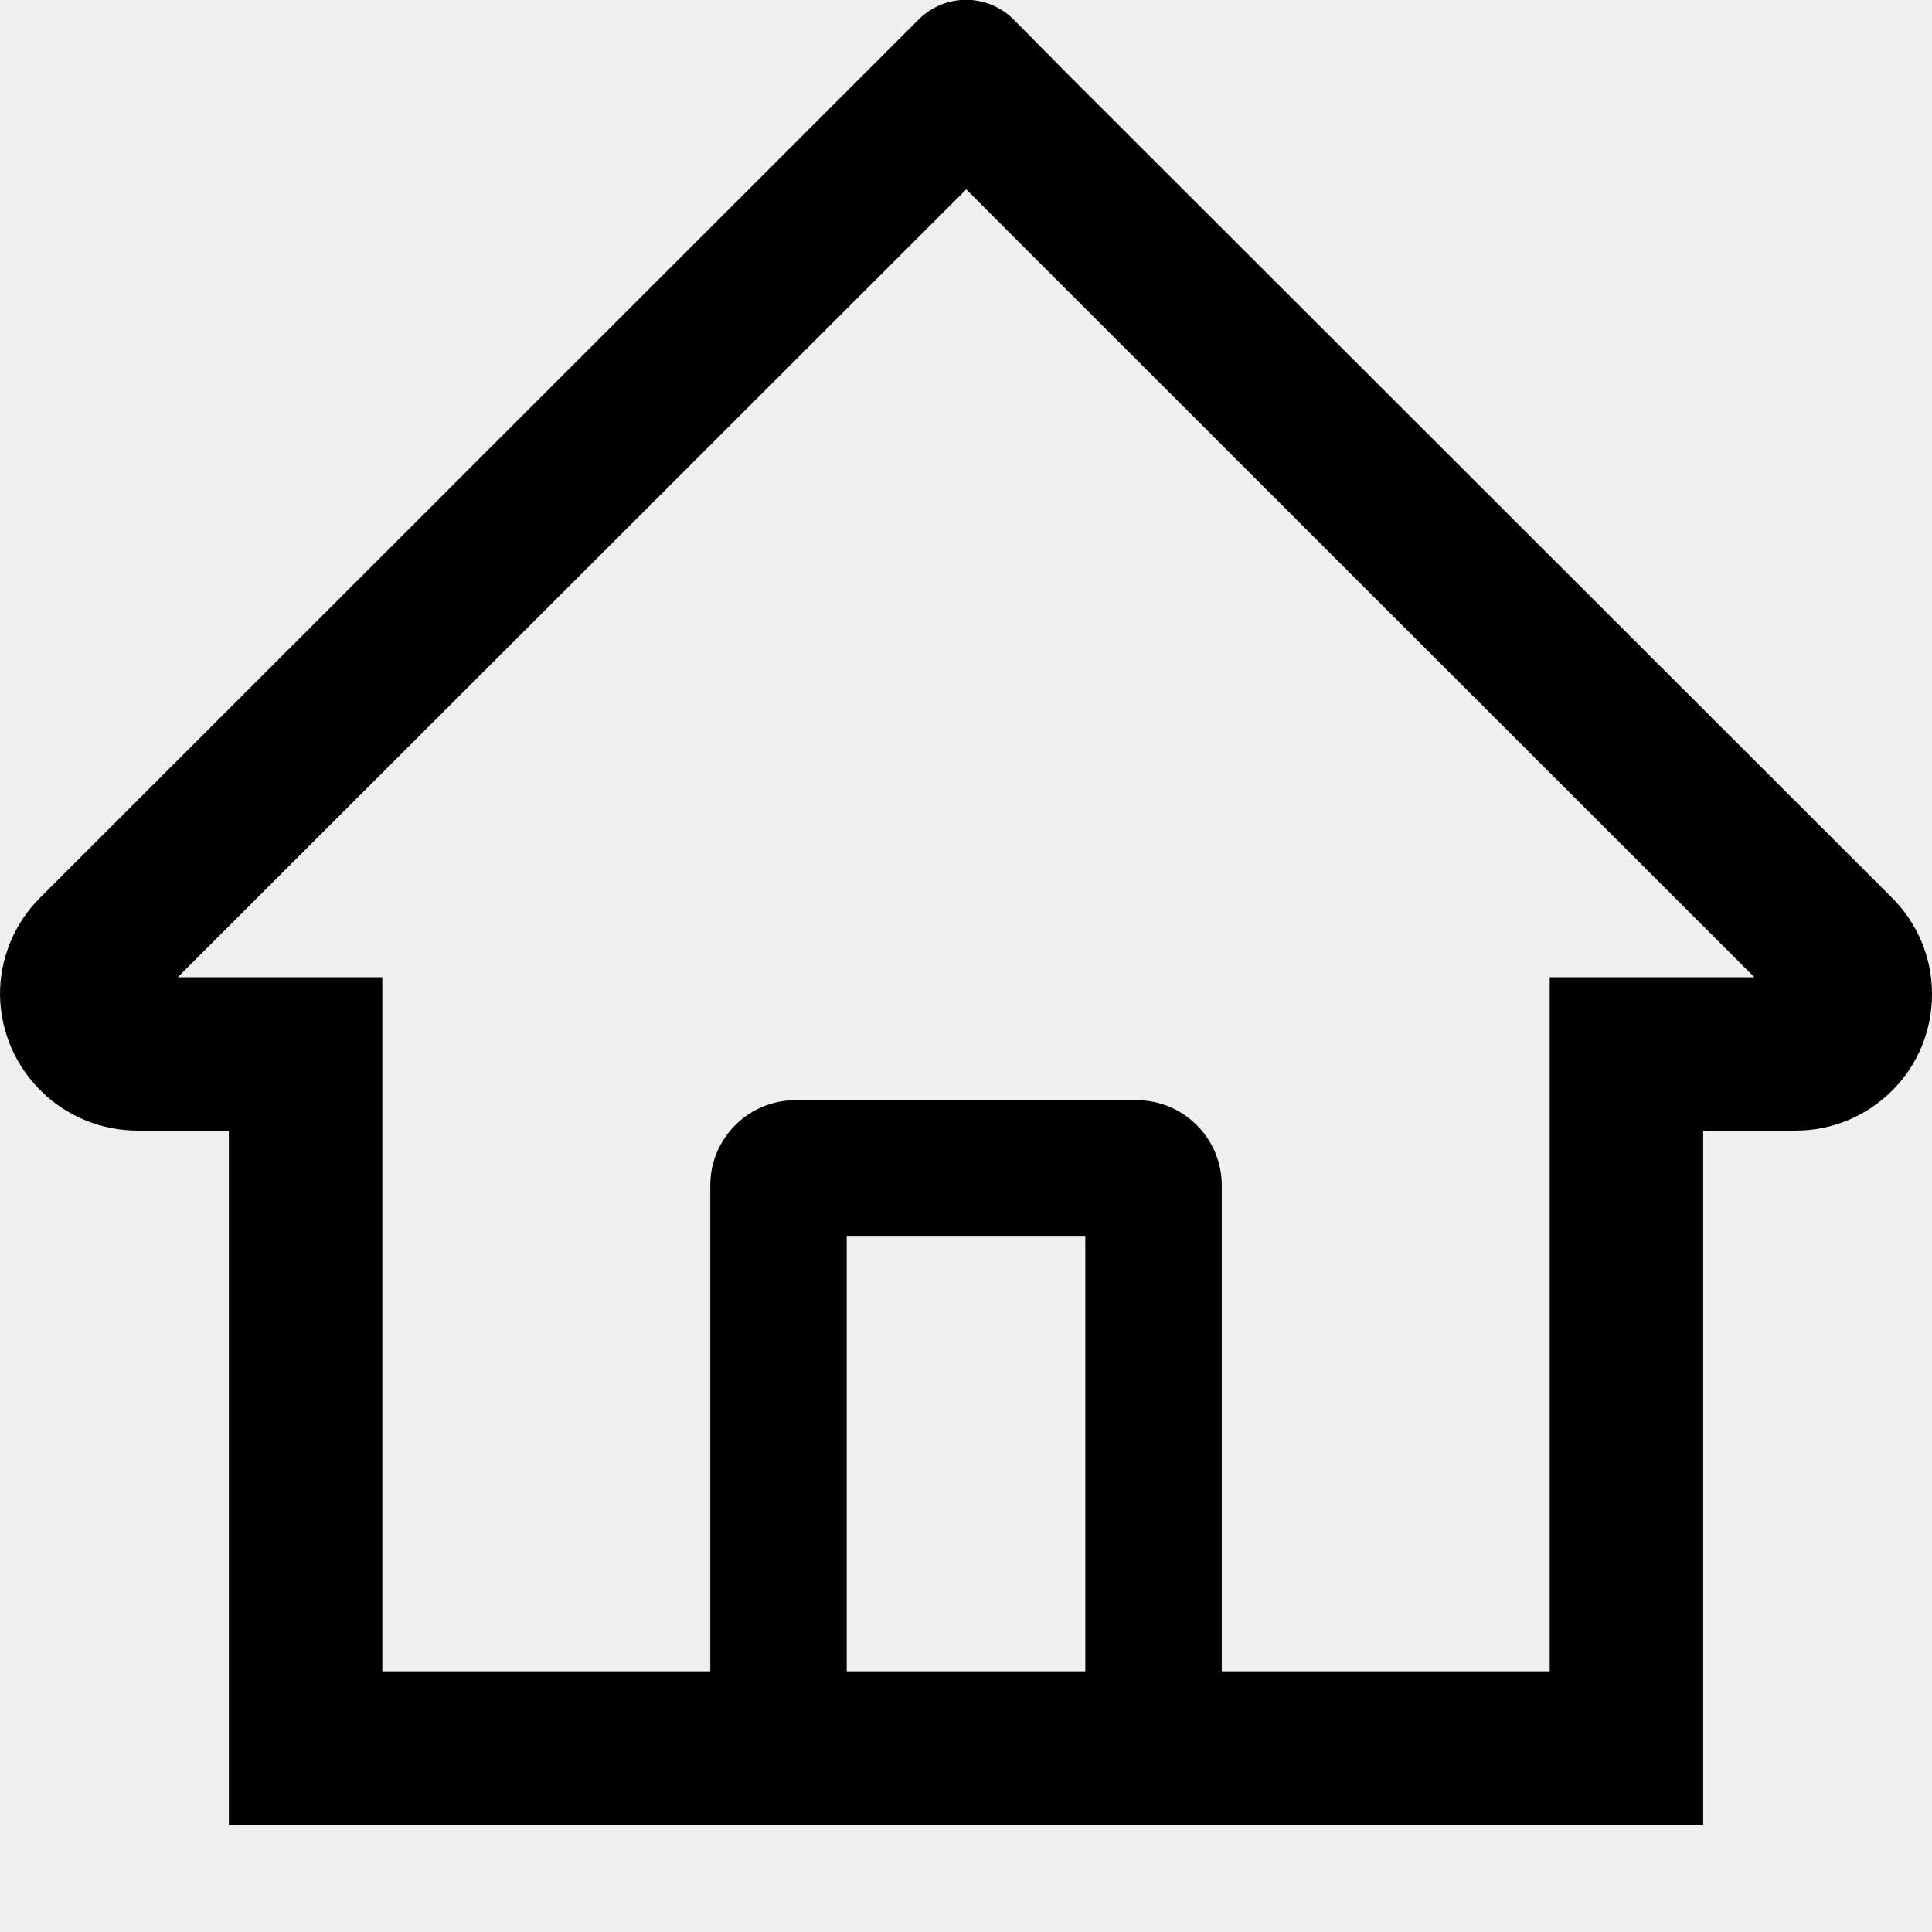
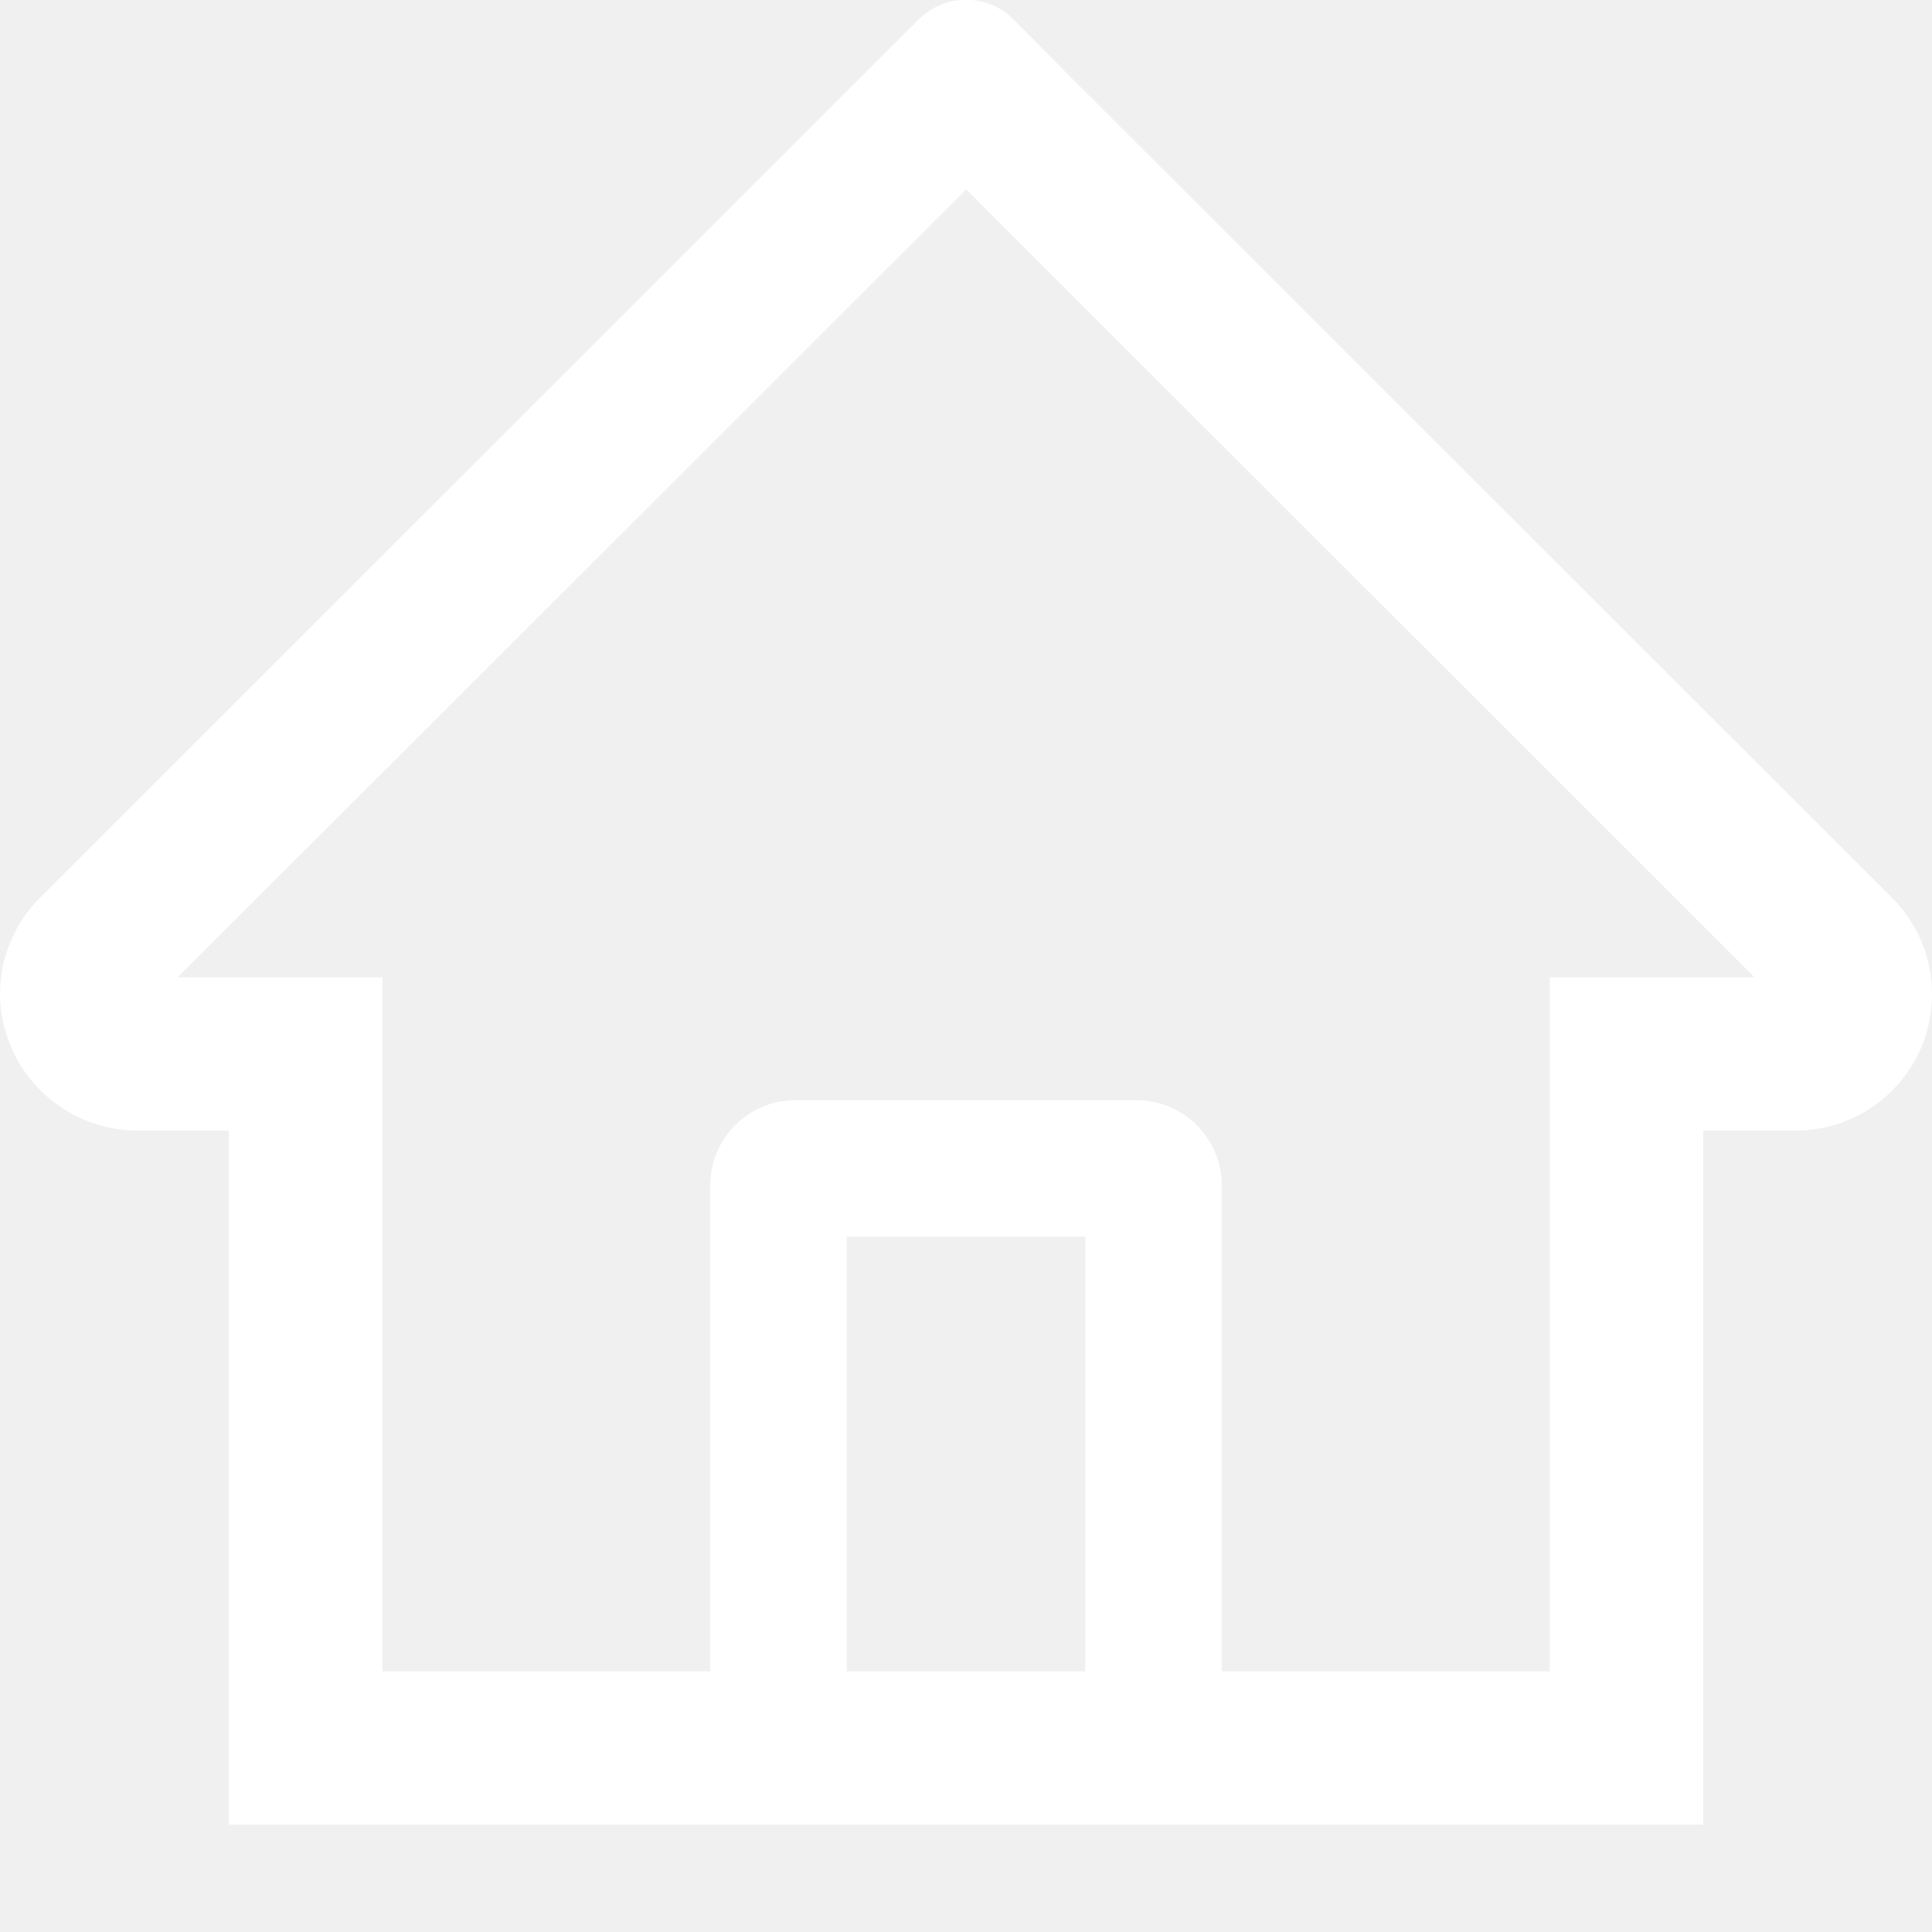
<svg xmlns="http://www.w3.org/2000/svg" class="icon" width="200px" height="200.00px" viewBox="0 0 1024 1024" version="1.1">
-   <path fill="#000000" d="M1002.758 475.776L566.278 39.68 537.158 10.24a35.584 35.584 0 0 0-50.176 0L21.254 475.776A72.192 72.192 0 0 0 0.006 527.744a72.96 72.96 0 0 0 73.28 71.488h48v367.872h781.44V599.232h49.024c19.264 0 37.44-7.552 51.136-21.184 13.696-13.696 21.12-31.872 21.12-51.2 0-19.2-7.552-37.376-21.248-51.072z m-427.52 410.048H448.774v-230.4h126.464v230.4z m246.144-367.872v367.872h-173.824V628.288a45.184 45.184 0 0 0-45.184-45.184H421.638a45.184 45.184 0 0 0-45.184 45.184v257.536H202.63V517.952H94.214l417.92-417.6 26.048 26.112 391.68 391.488h-108.48z" />
+   <path fill="#ffffff" d="M1002.758 475.776L566.278 39.68 537.158 10.24a35.584 35.584 0 0 0-50.176 0L21.254 475.776A72.192 72.192 0 0 0 0.006 527.744a72.96 72.96 0 0 0 73.28 71.488h48v367.872h781.44V599.232h49.024c19.264 0 37.44-7.552 51.136-21.184 13.696-13.696 21.12-31.872 21.12-51.2 0-19.2-7.552-37.376-21.248-51.072z m-427.52 410.048H448.774v-230.4h126.464v230.4z m246.144-367.872v367.872h-173.824V628.288a45.184 45.184 0 0 0-45.184-45.184H421.638a45.184 45.184 0 0 0-45.184 45.184v257.536H202.63V517.952H94.214l417.92-417.6 26.048 26.112 391.68 391.488h-108.48z" />
</svg>
